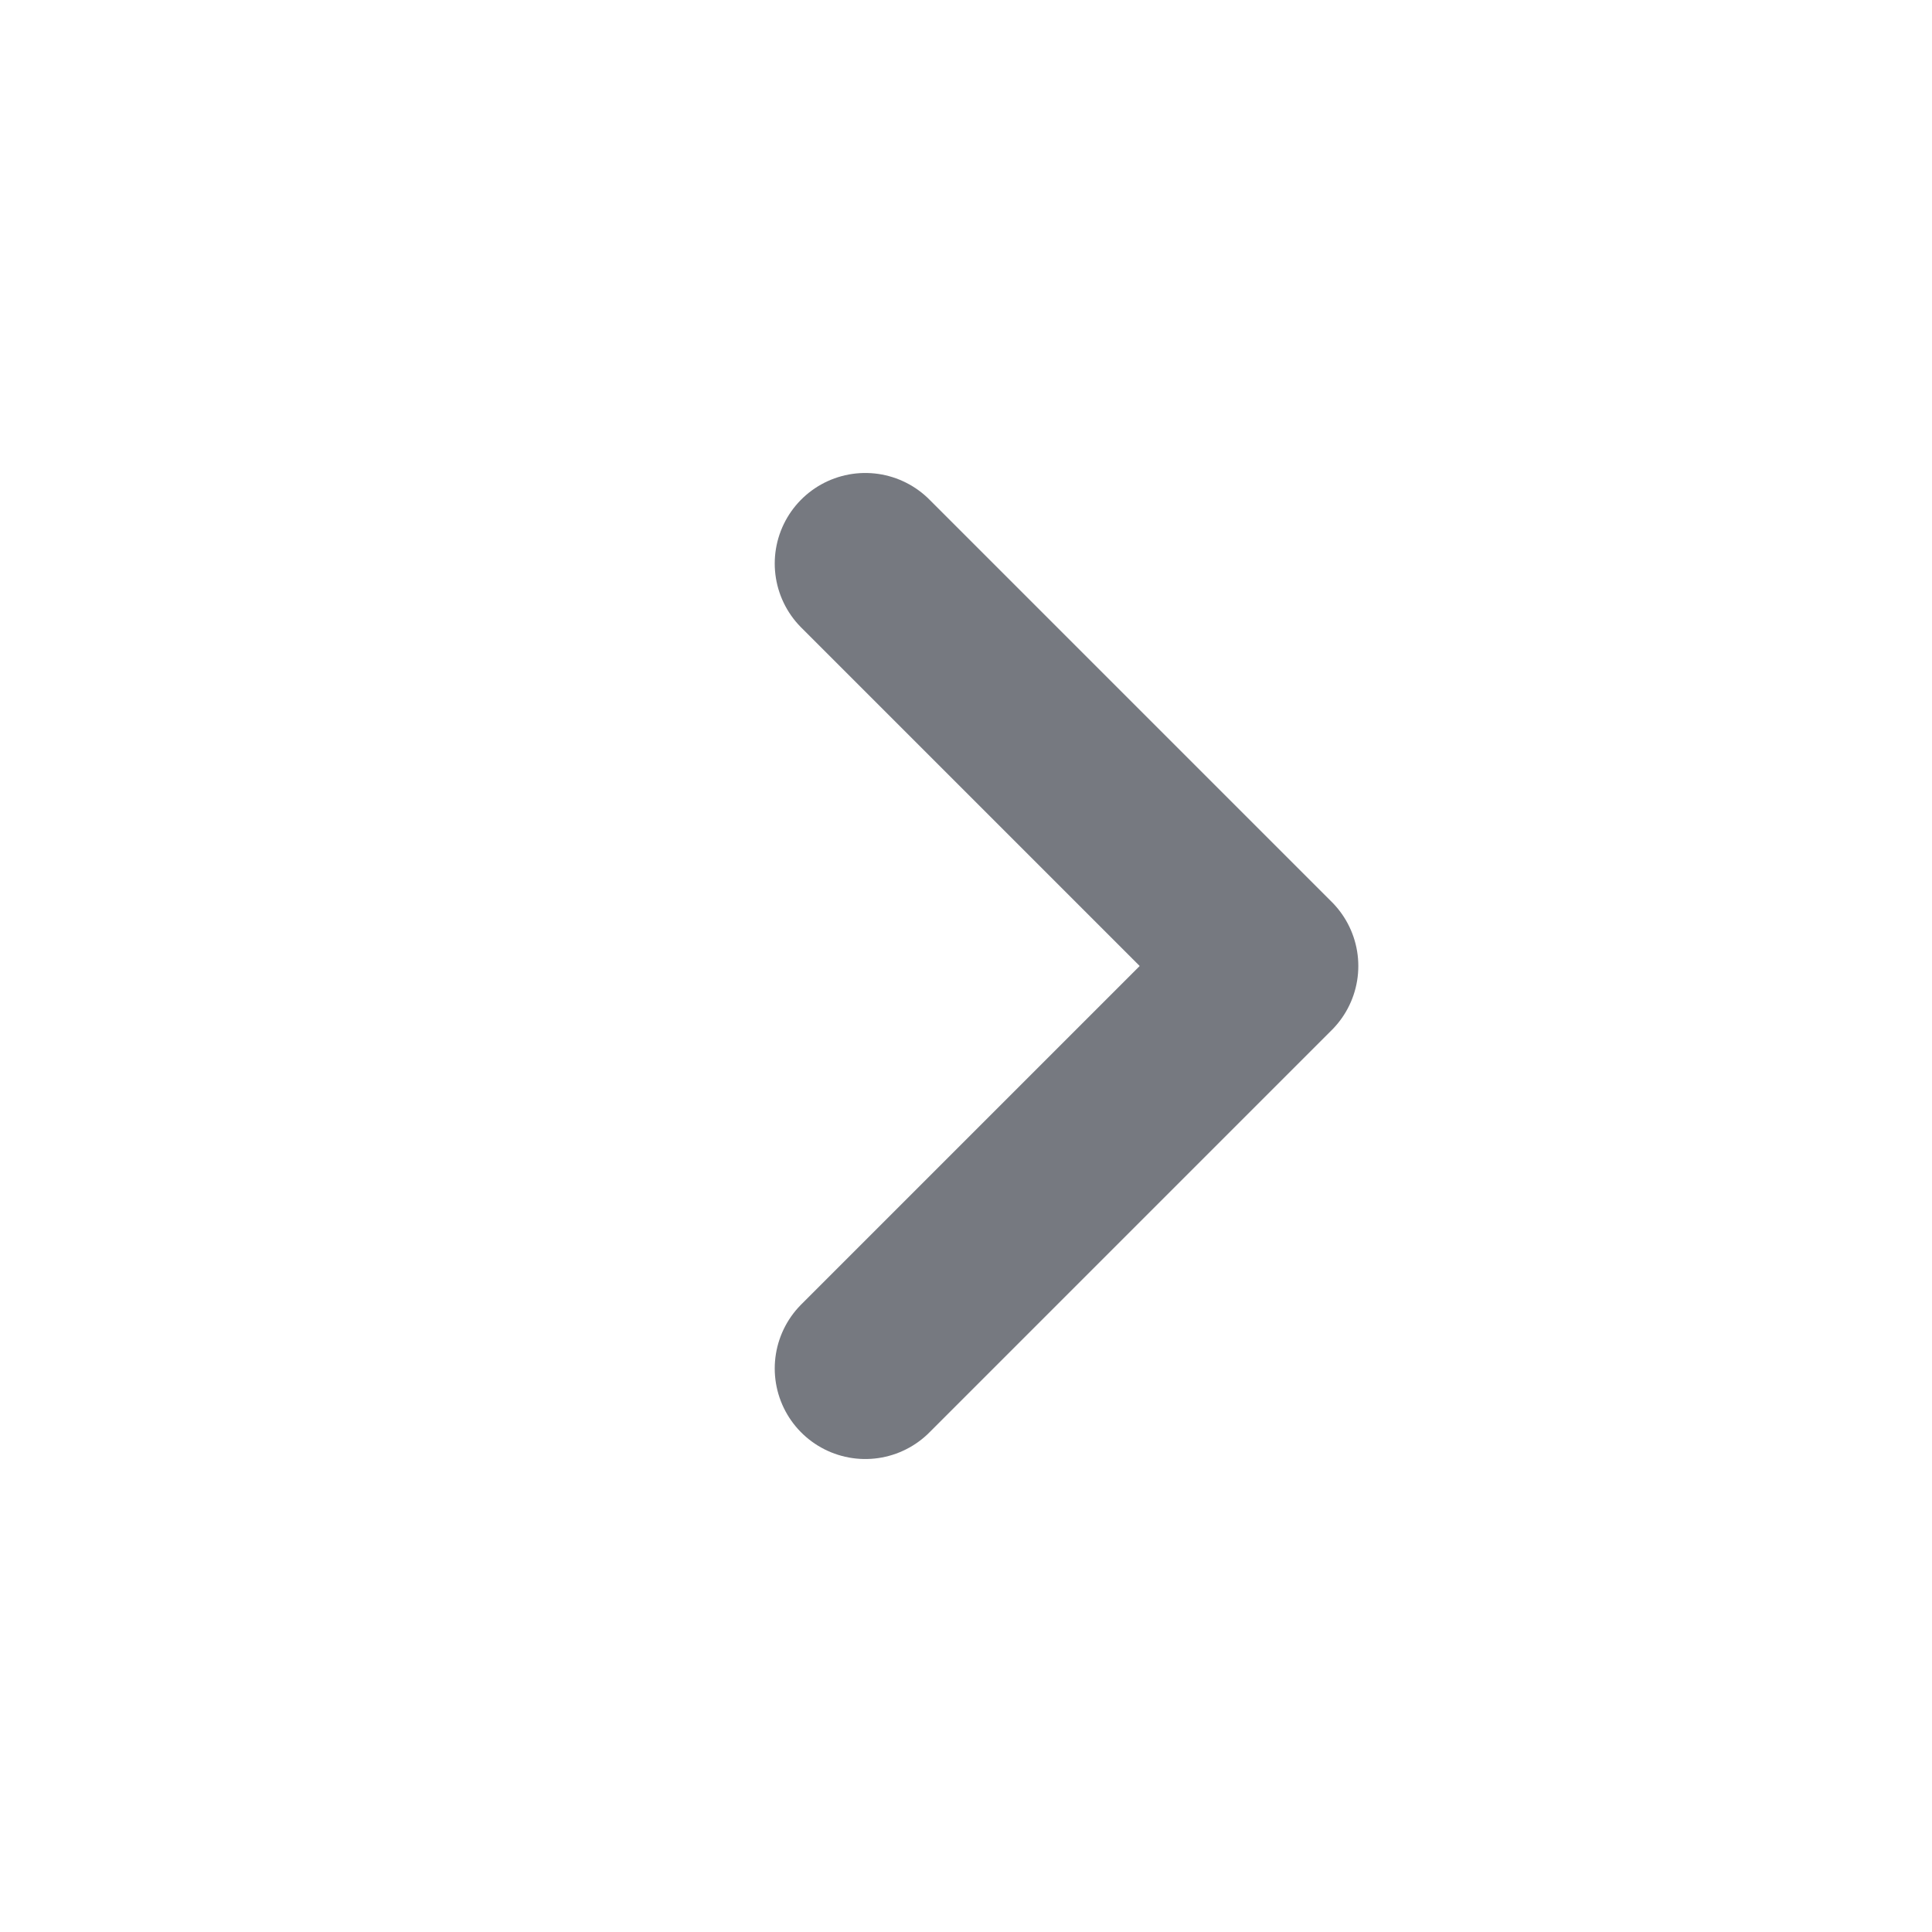
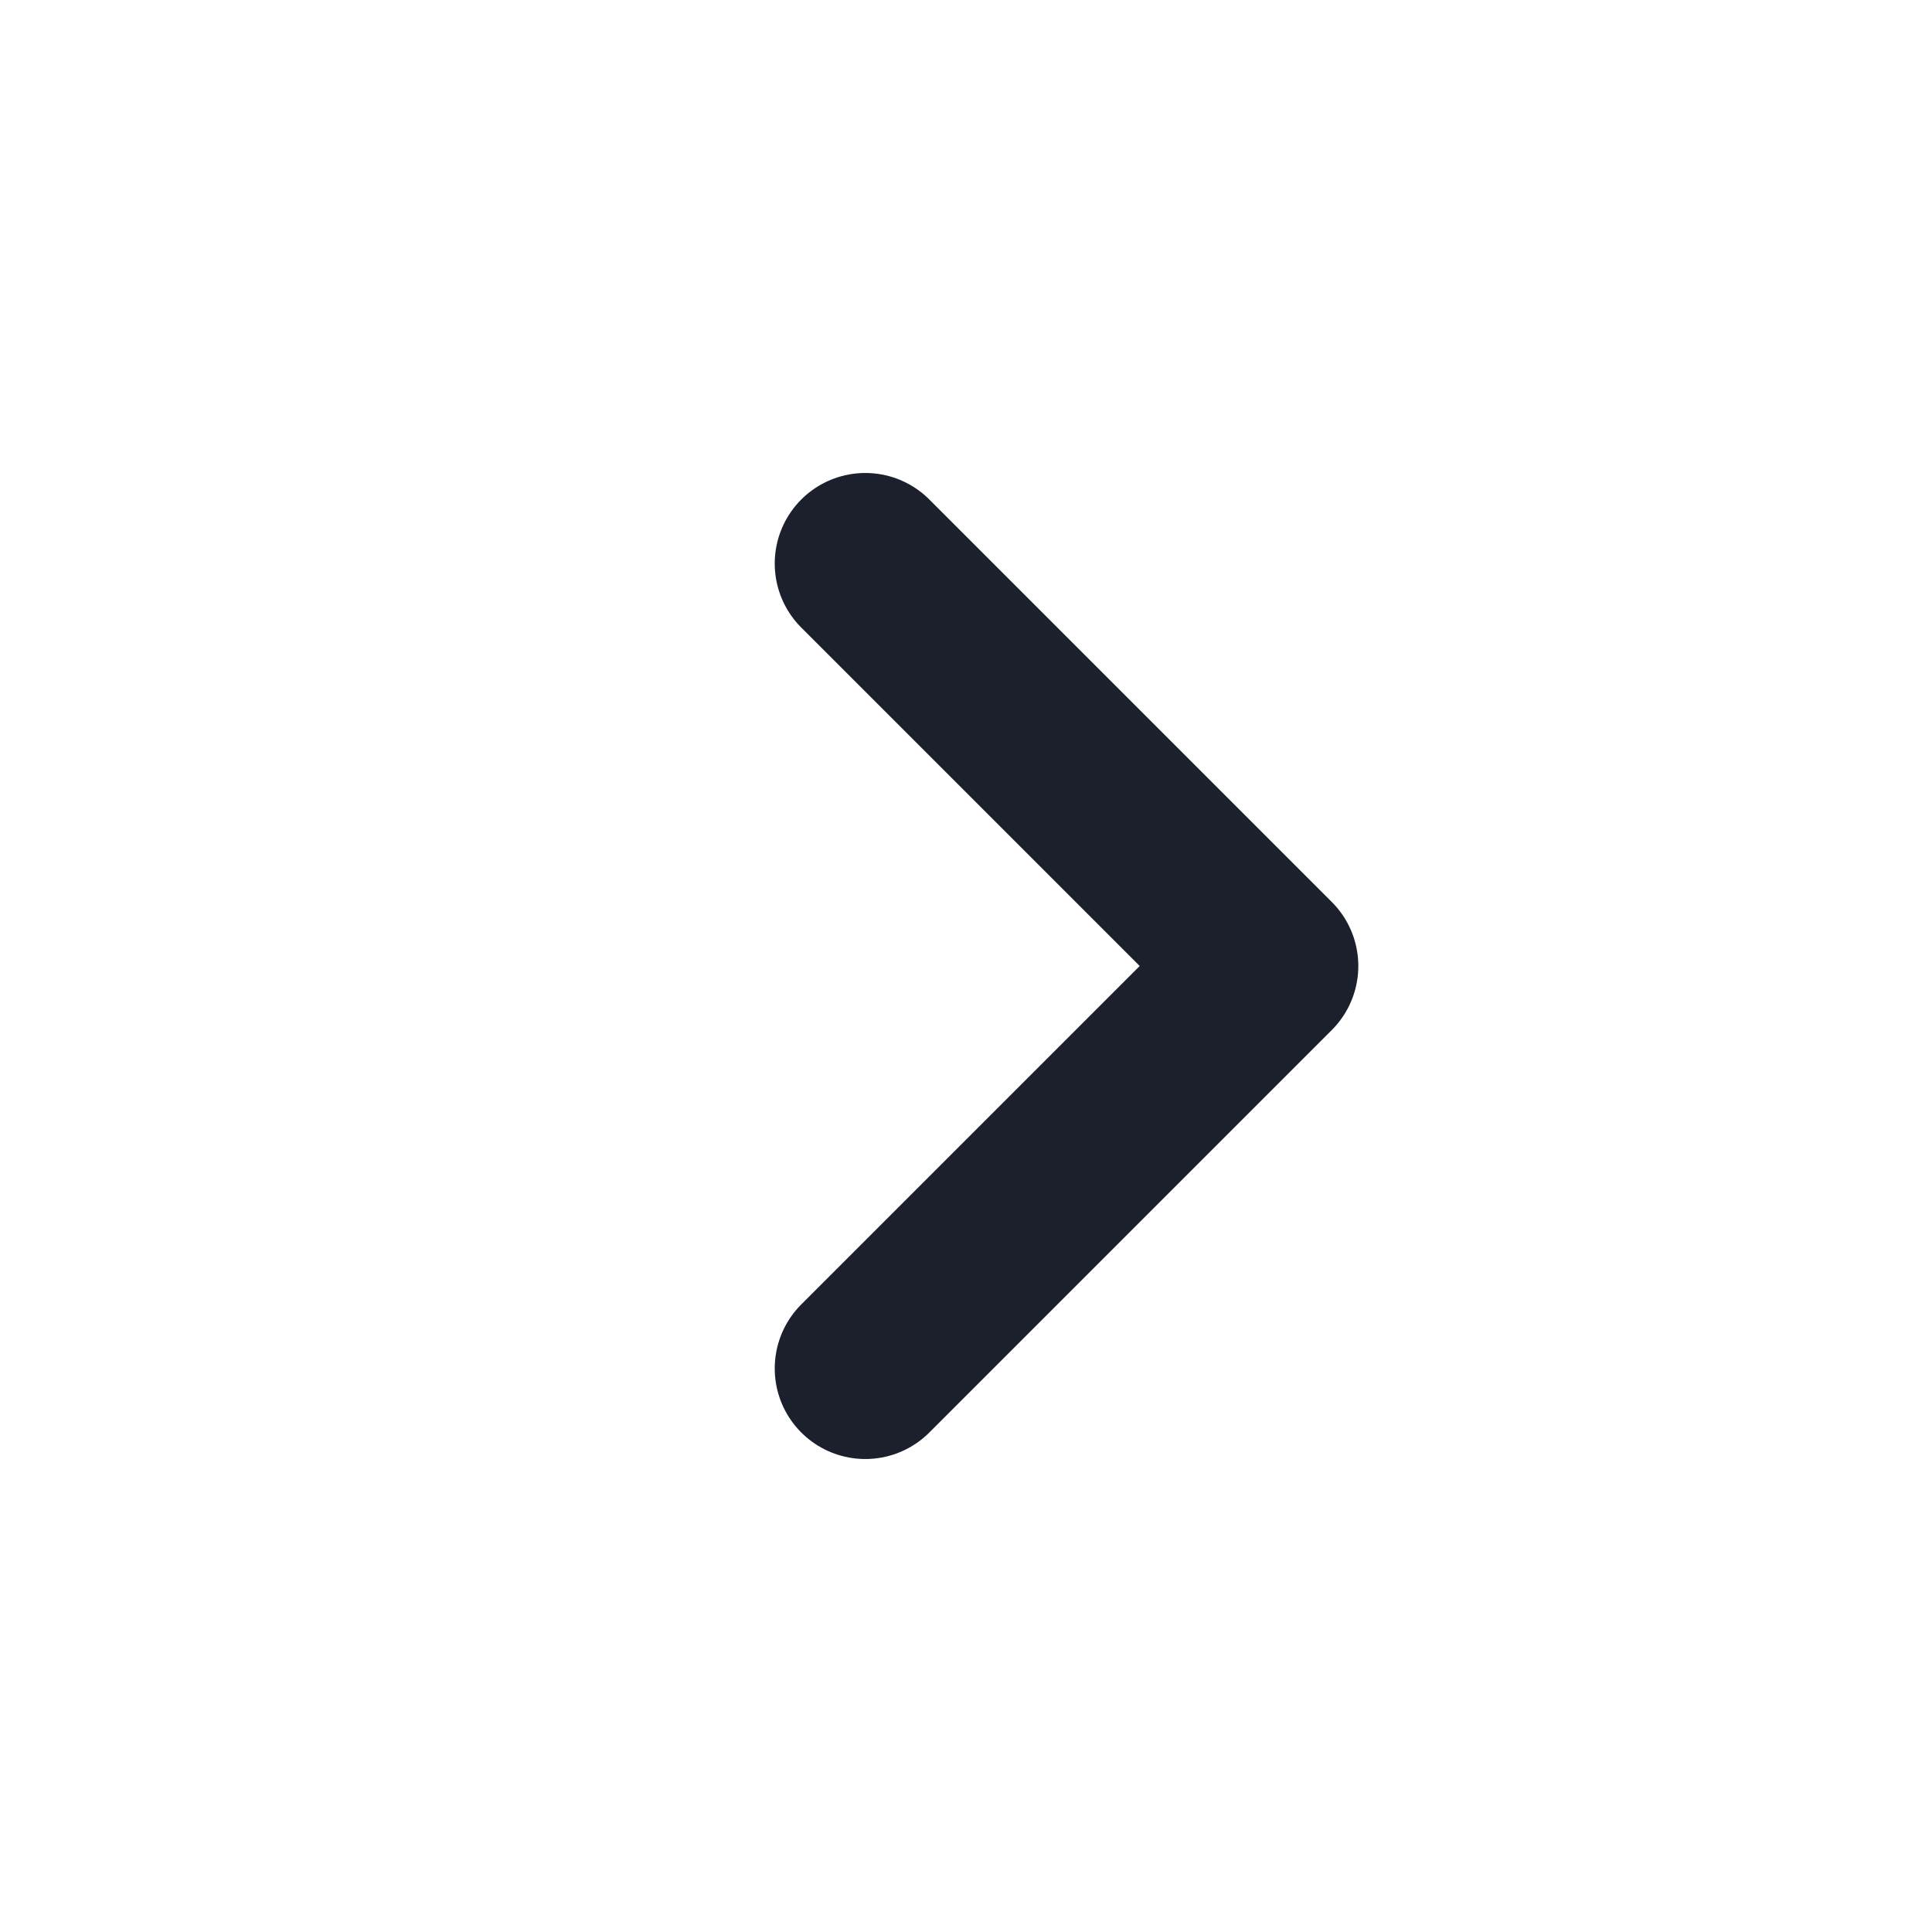
<svg xmlns="http://www.w3.org/2000/svg" width="16" height="16" viewBox="0 0 16 16" fill="none">
-   <path d="M7.166 11.333L10.499 8L7.166 4.667" stroke="#1B202C" stroke-opacity="0.6" stroke-width="1.5" stroke-linecap="round" stroke-linejoin="round" />
+   <path d="M7.166 11.333L10.499 8L7.166 4.667" stroke="#1B202C" stroke-width="1.5" stroke-linecap="round" stroke-linejoin="round" />
</svg>
